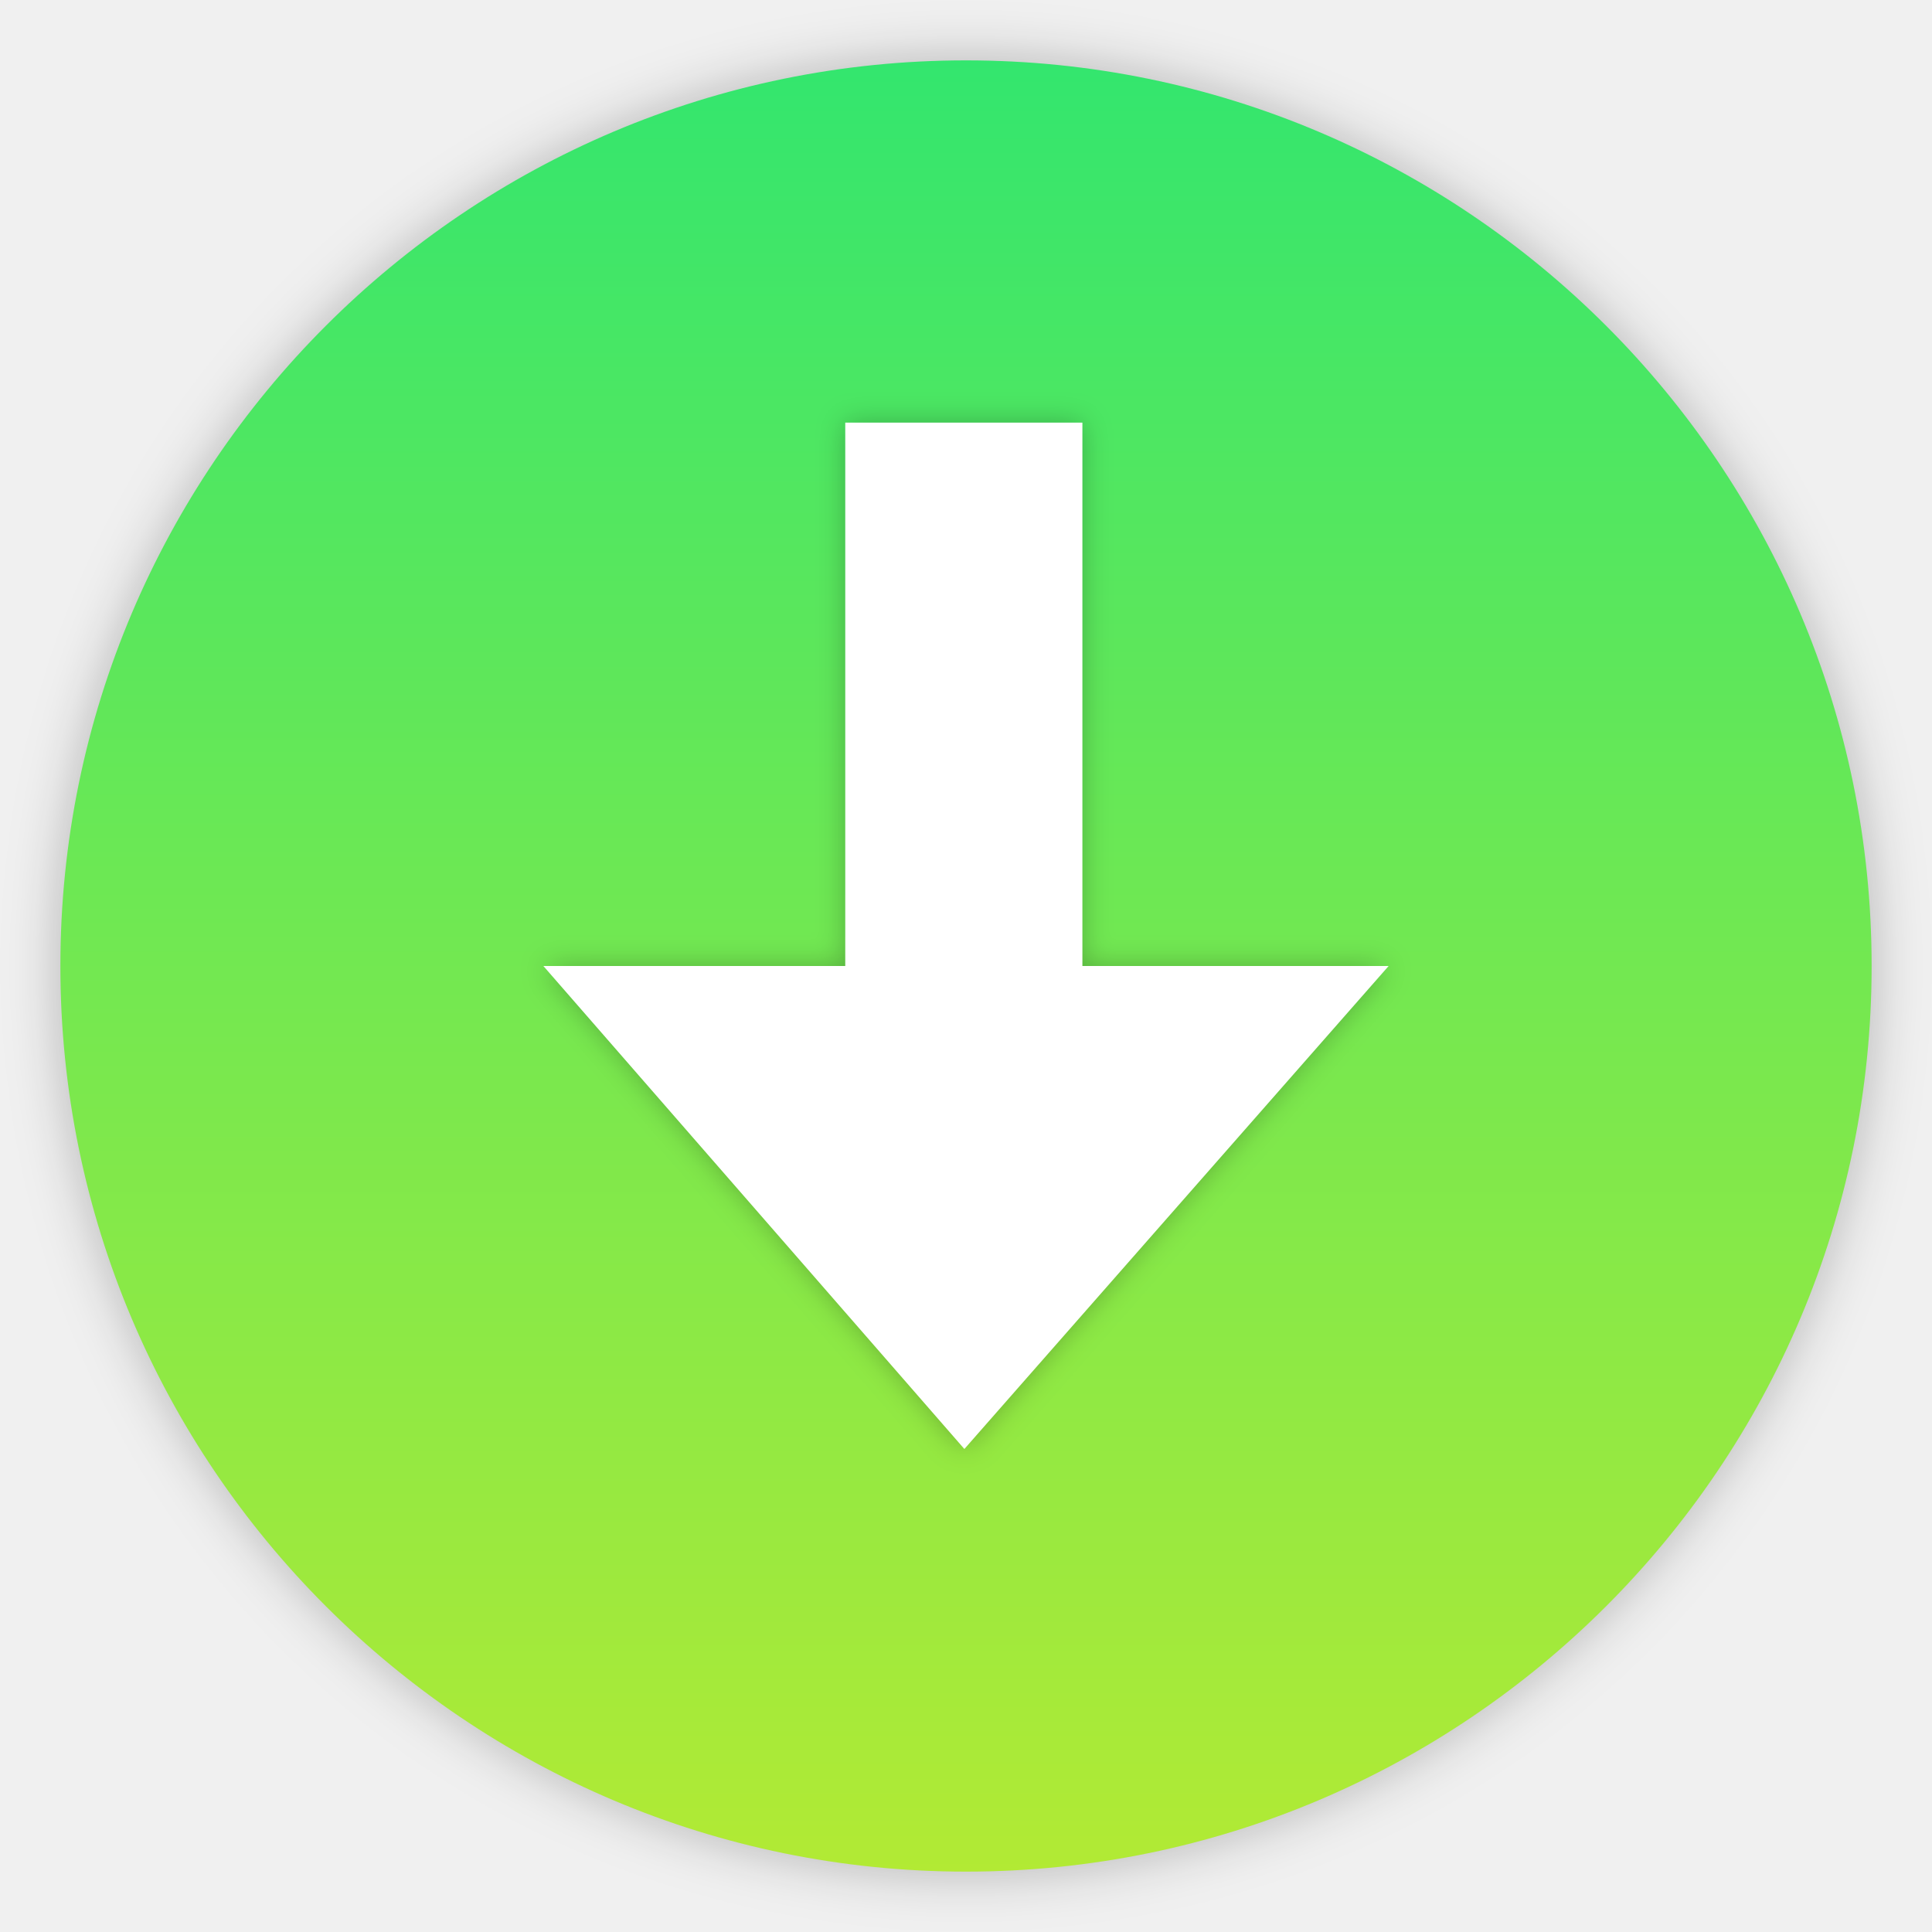
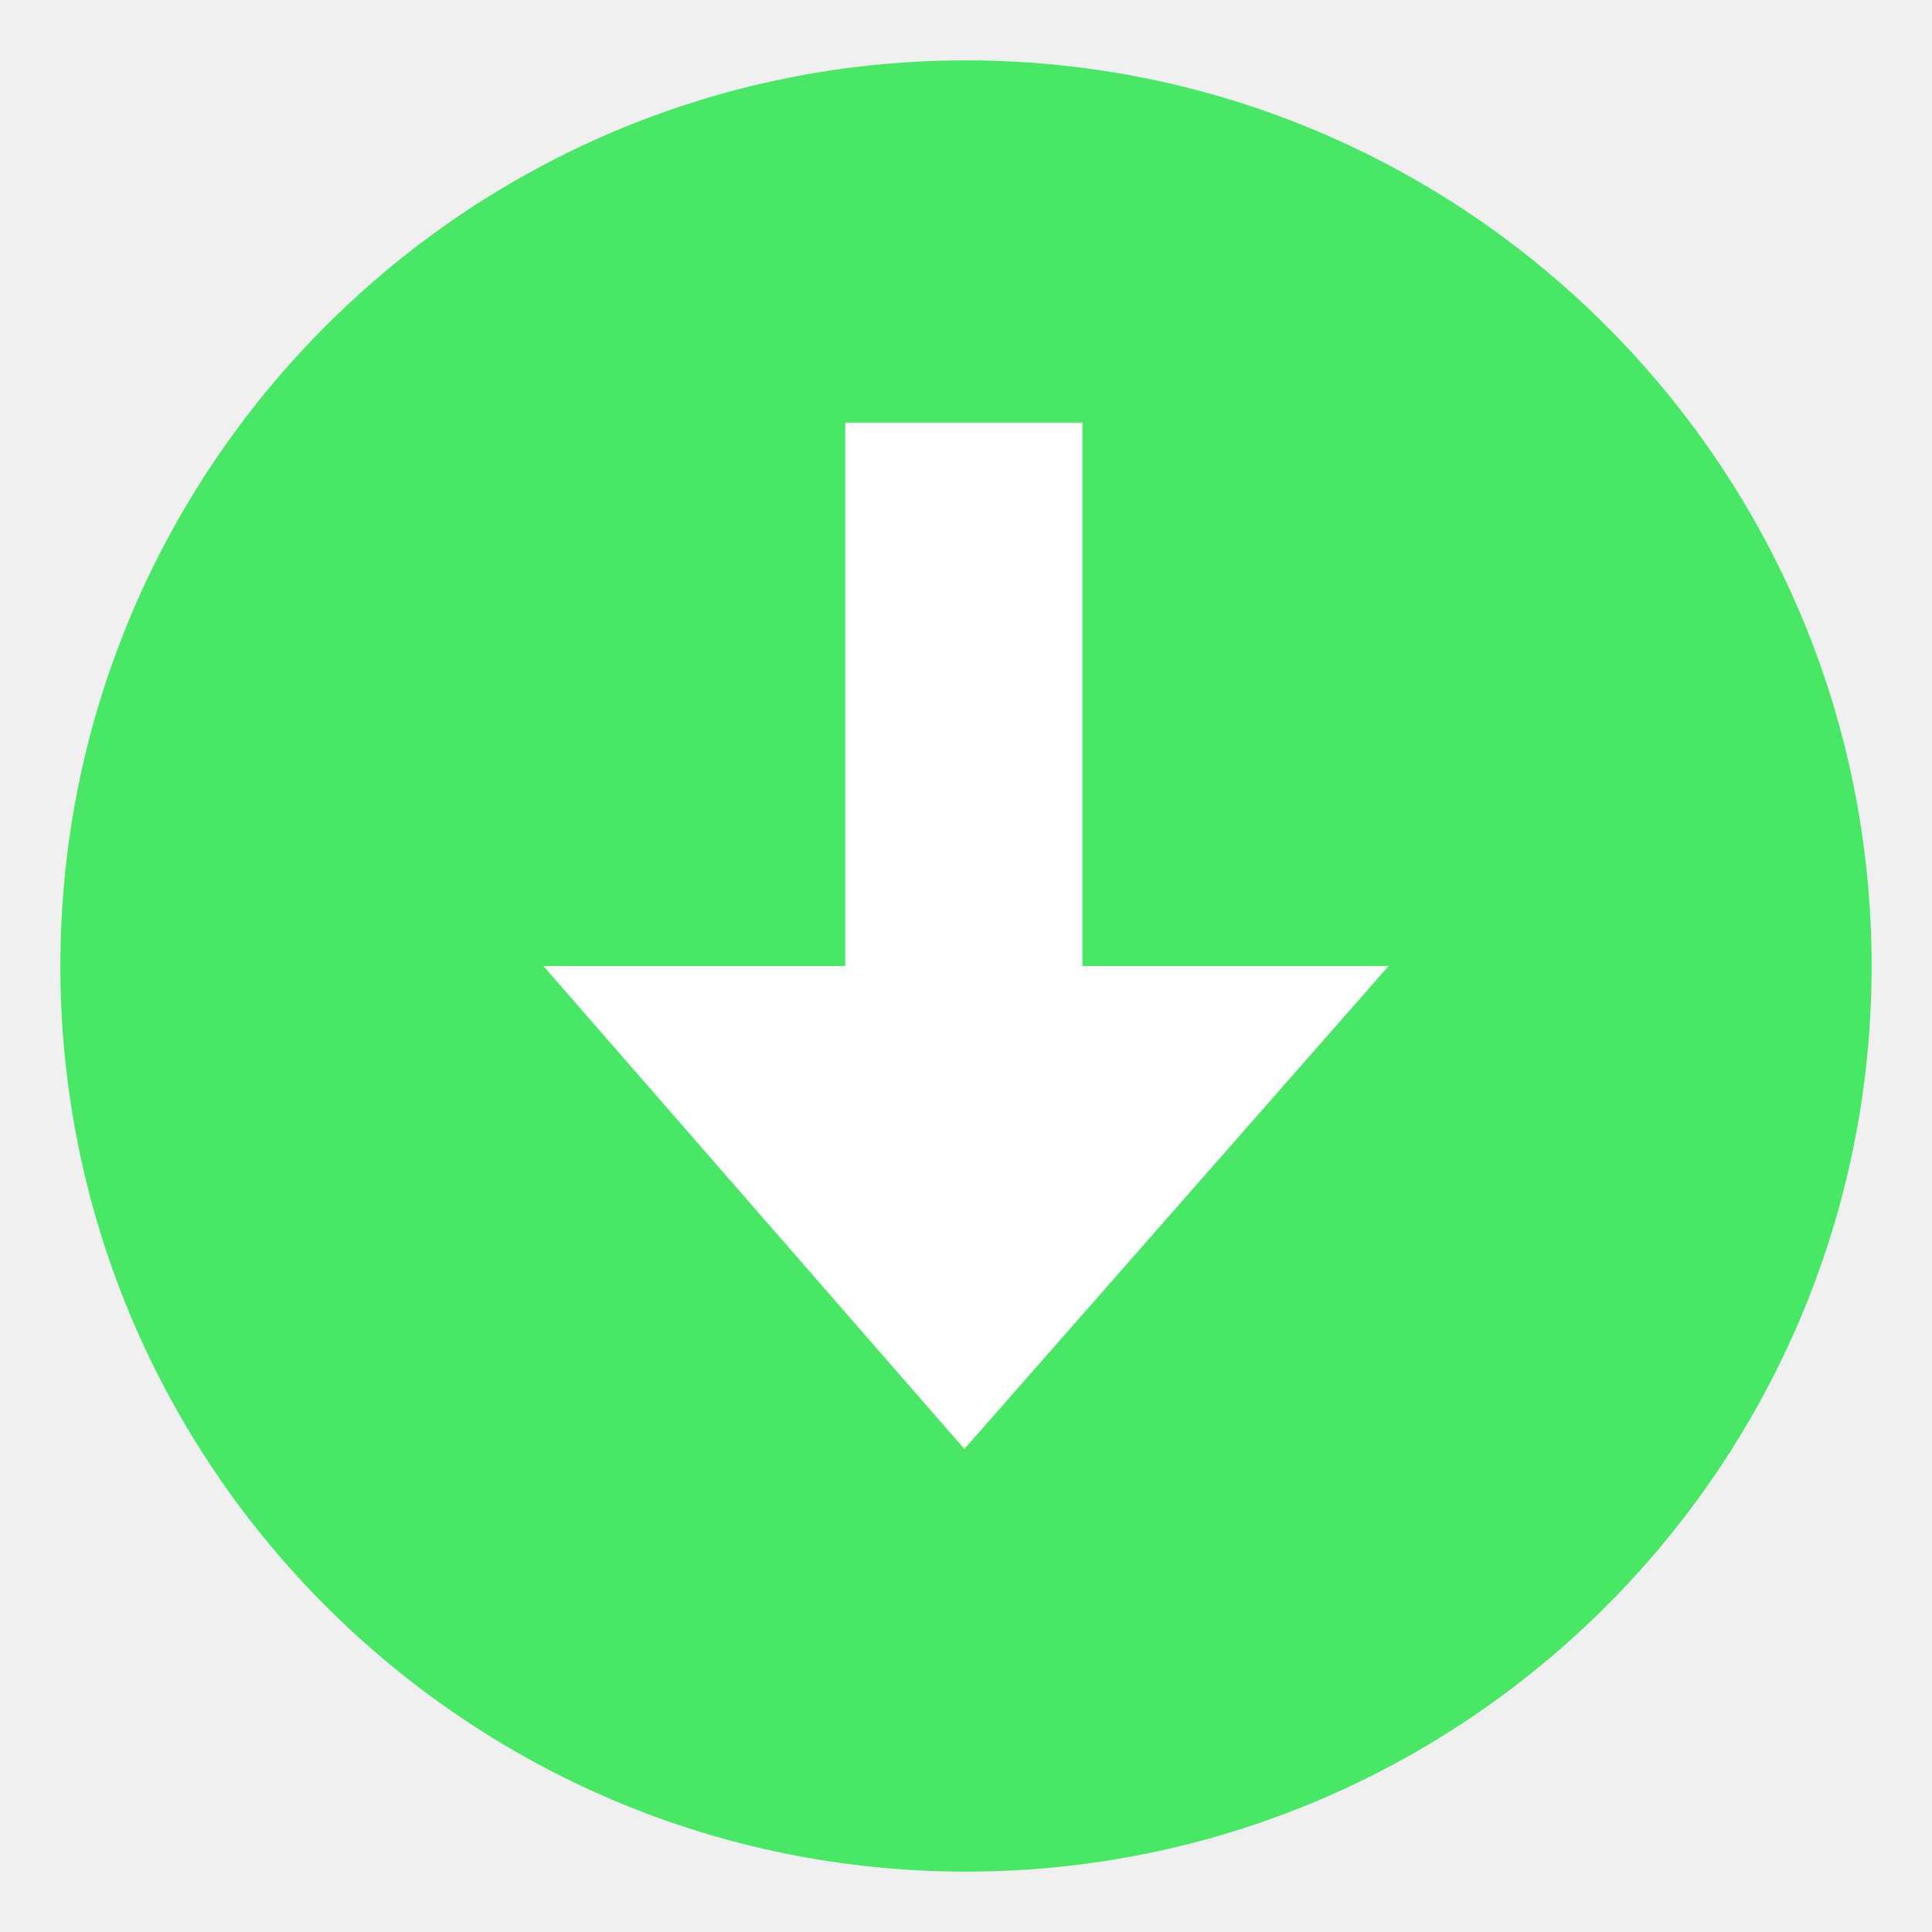
<svg xmlns="http://www.w3.org/2000/svg" version="1.1" viewBox="0 0 32 32">
  <defs>
    <style id="current-color-scheme" type="text/css" />
-     <linearGradient id="a" x1="16" x2="16" y1="1" y2="31" gradientUnits="userSpaceOnUse">
-       <stop stop-color="#33e66e" offset="0" />
-       <stop stop-color="#b2ea34" offset="1" />
-     </linearGradient>
-     <filter id="c" x="-.036" y="-.036" width="1.072" height="1.072" color-interpolation-filters="sRGB">
-       <feGaussianBlur stdDeviation="0.45" />
-     </filter>
-     <filter id="b" x="-.04" y="-.033" width="1.08" height="1.066" color-interpolation-filters="sRGB">
-       <feGaussianBlur stdDeviation="0.233" />
-     </filter>
  </defs>
-   <g>
-     <path d="m16 1c-8.276 0-15 6.724-15 15 0 8.276 6.724 15 15 15 8.276 0 15-6.724 15-15 0-8.276-6.724-15-15-15z" color="#000000" filter="url(#c)" opacity=".25" overflow="visible" />
-     <path d="m16 1c-8.276 0-15 6.724-15 15 0 8.276 6.724 15 15 15 8.276 0 15-6.724 15-15 0-8.276-6.724-15-15-15z" color="#000000" fill="url(#a)" overflow="visible" />
-     <path d="M23 16l-7.027 8L9 16h5V7h3.928v9z" filter="url(#b)" opacity=".25" overflow="visible" />
-     <path d="M23 16l-7.027 8L9 16h5V7h3.928v9z" fill="#fff" overflow="visible" />
-   </g>
+   <path d="m16 1c-8.276 0-15 6.724-15 15s6.724 15 15 15 15-6.724 15-15-6.724-15-15-15z" color="#000000" fill="#48e765" overflow="visible" />
+   <path d="m23 16-7.027 8-6.973-8h5v-9h3.928v9z" fill="#fff" overflow="visible" />
</svg>
